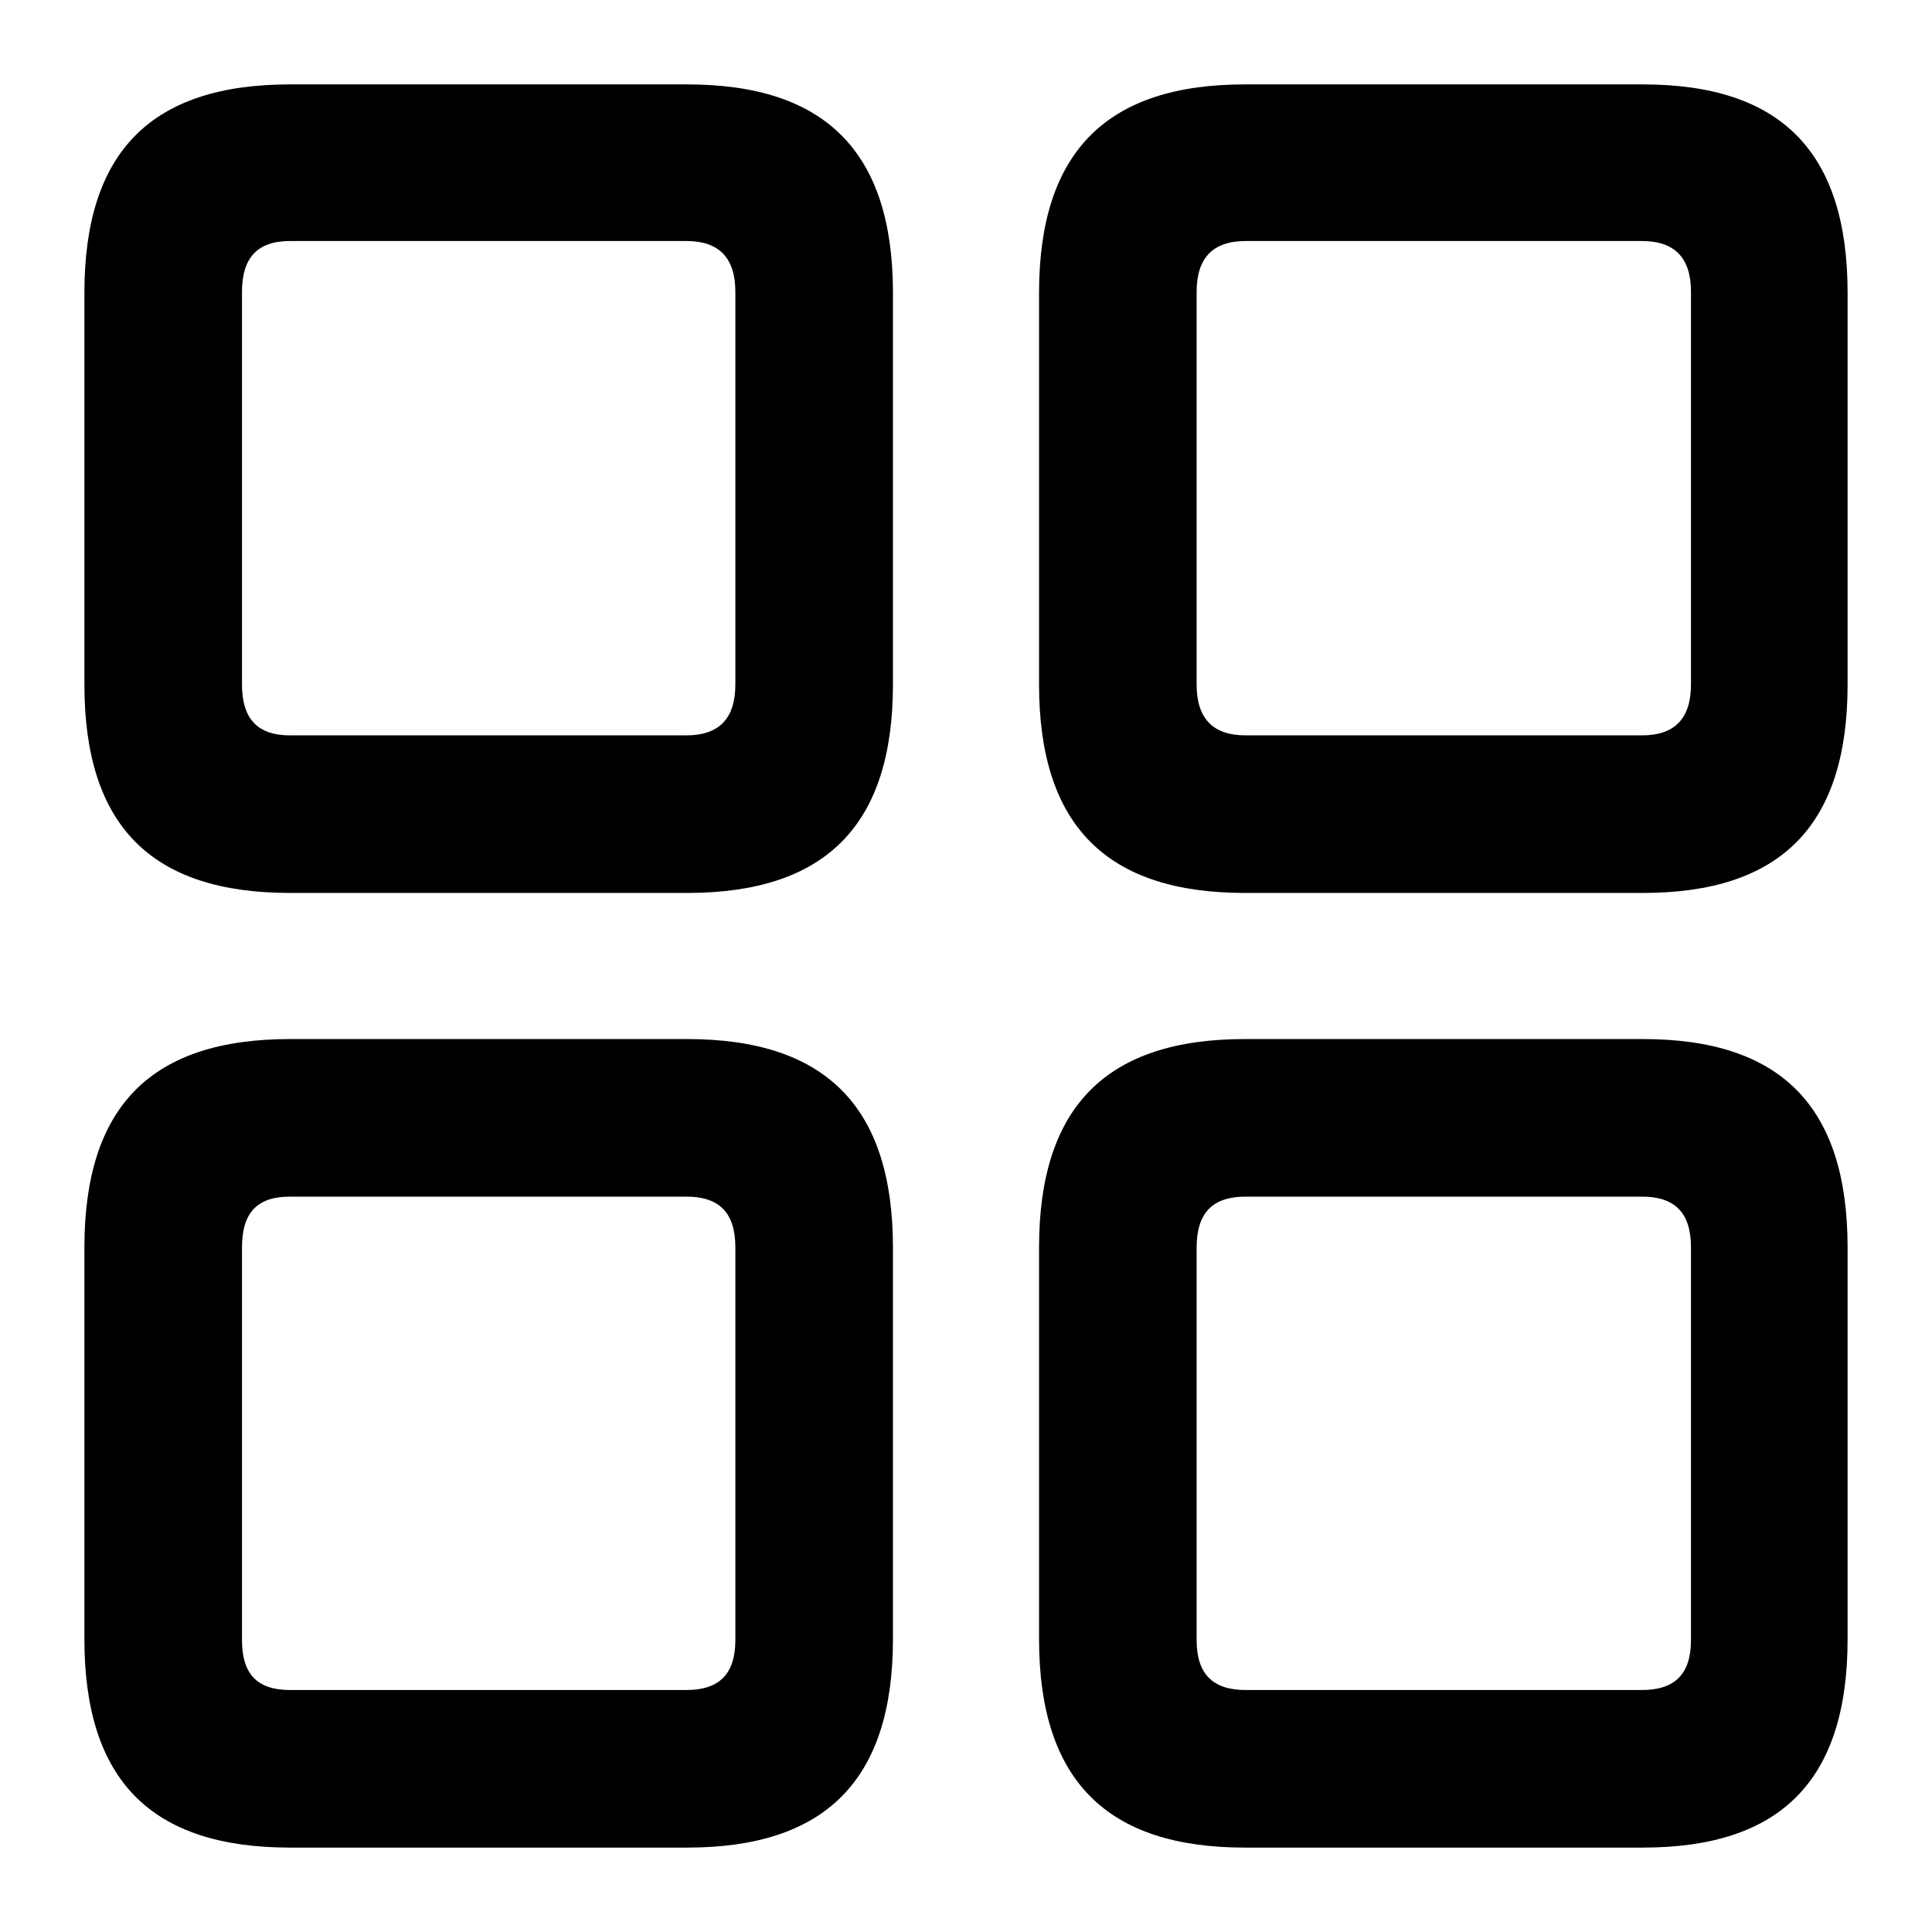
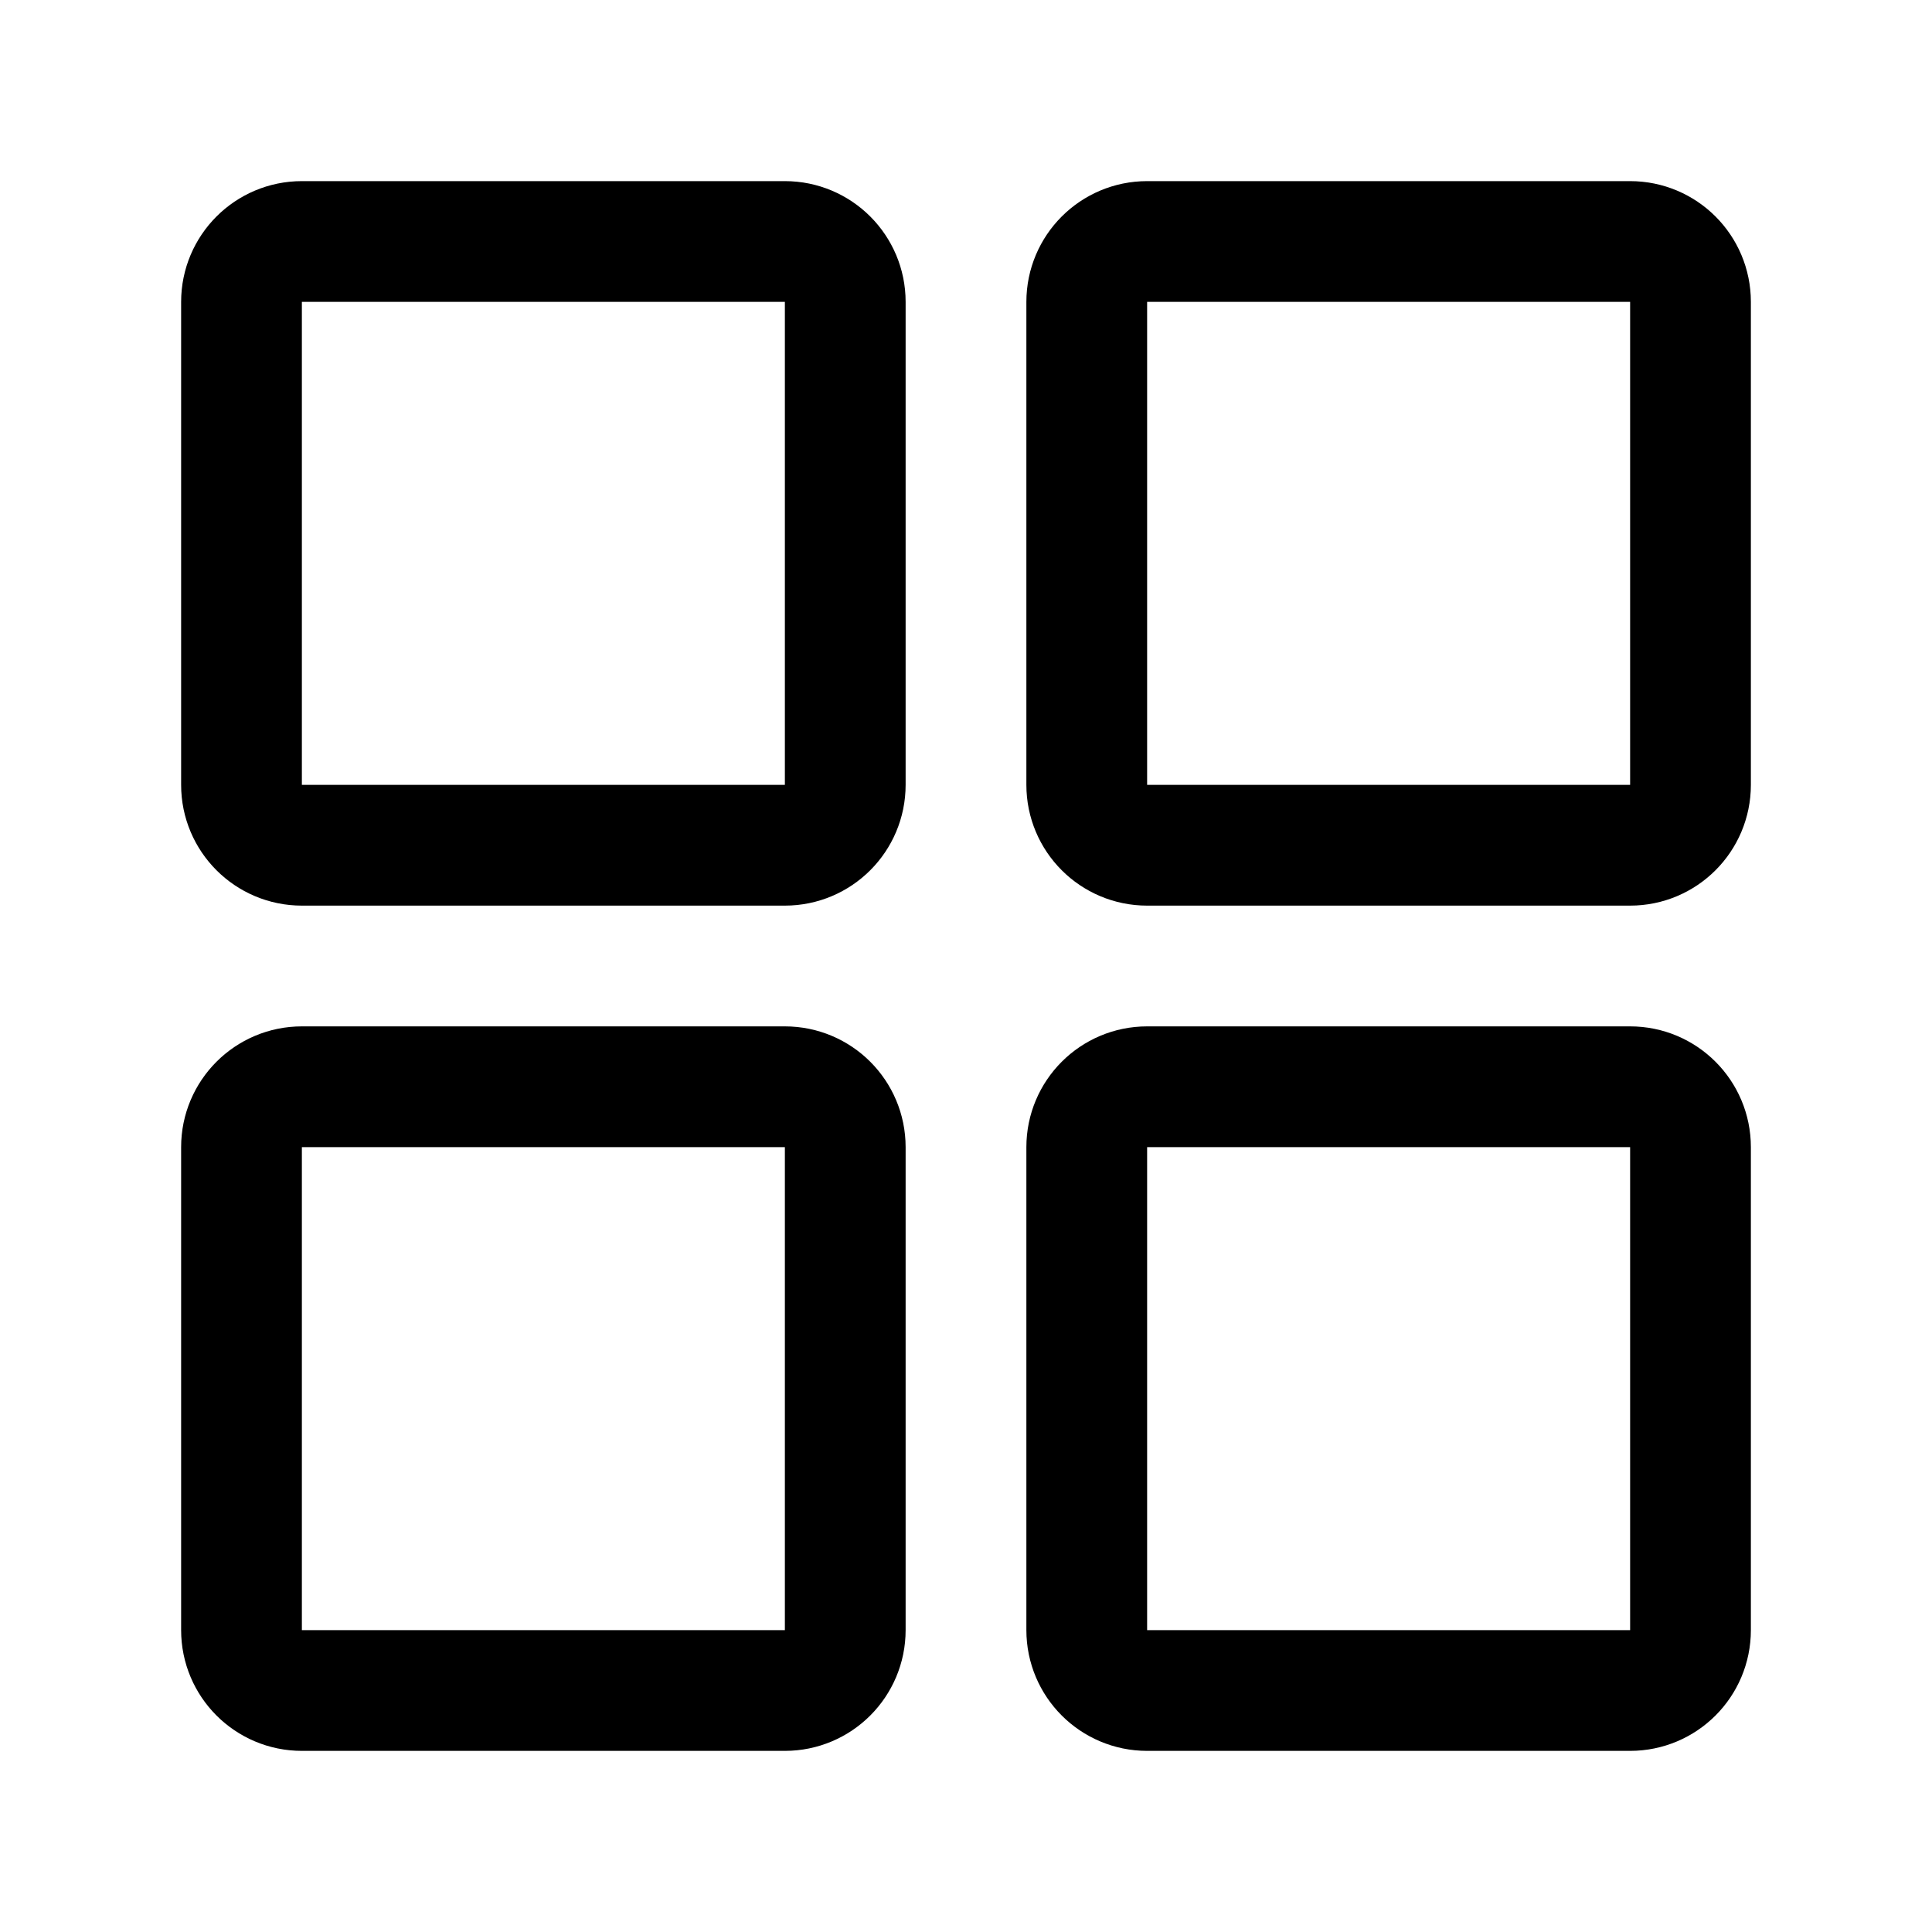
<svg xmlns="http://www.w3.org/2000/svg" width="16" height="16" viewBox="0 0 16 16" fill="none">
-   <g style="mix-blend-mode:luminosity">
-     <path d="M2.402 7.395H5.691C6.832 7.395 7.395 6.84 7.395 5.668V2.426C7.395 1.254 6.832 0.699 5.691 0.699H2.402C1.254 0.699 0.699 1.254 0.699 2.426V5.668C0.699 6.84 1.254 7.395 2.402 7.395ZM10.309 7.395H13.605C14.746 7.395 15.301 6.84 15.301 5.668V2.426C15.301 1.254 14.746 0.699 13.605 0.699H10.309C9.168 0.699 8.605 1.254 8.605 2.426V5.668C8.605 6.84 9.168 7.395 10.309 7.395ZM2.402 6.09C2.129 6.09 2.004 5.949 2.004 5.668V2.418C2.004 2.137 2.129 1.996 2.402 1.996H5.684C5.957 1.996 6.09 2.137 6.09 2.418V5.668C6.09 5.949 5.957 6.09 5.684 6.09H2.402ZM10.316 6.09C10.043 6.09 9.91 5.949 9.91 5.668V2.418C9.91 2.137 10.043 1.996 10.316 1.996H13.598C13.871 1.996 14.004 2.137 14.004 2.418V5.668C14.004 5.949 13.871 6.09 13.598 6.09H10.316ZM2.402 15.301H5.691C6.832 15.301 7.395 14.746 7.395 13.574V10.332C7.395 9.16 6.832 8.605 5.691 8.605H2.402C1.254 8.605 0.699 9.16 0.699 10.332V13.574C0.699 14.746 1.254 15.301 2.402 15.301ZM10.309 15.301H13.605C14.746 15.301 15.301 14.746 15.301 13.574V10.332C15.301 9.16 14.746 8.605 13.605 8.605H10.309C9.168 8.605 8.605 9.16 8.605 10.332V13.574C8.605 14.746 9.168 15.301 10.309 15.301ZM2.402 13.996C2.129 13.996 2.004 13.863 2.004 13.582V10.332C2.004 10.043 2.129 9.91 2.402 9.91H5.684C5.957 9.91 6.09 10.043 6.09 10.332V13.582C6.09 13.863 5.957 13.996 5.684 13.996H2.402ZM10.316 13.996C10.043 13.996 9.91 13.863 9.91 13.582V10.332C9.91 10.043 10.043 9.91 10.316 9.91H13.598C13.871 9.91 14.004 10.043 14.004 10.332V13.582C14.004 13.863 13.871 13.996 13.598 13.996H10.316Z" fill="black" />
-   </g>
+   <rect x="2" y="2" width="5" height="5" rx="0.5" stroke="black" />
+   <rect x="9" y="2" width="5" height="5" rx="0.5" stroke="black" />
+   <rect x="2" y="9" width="5" height="5" rx="0.5" stroke="black" />
+   <rect x="9" y="9" width="5" height="5" rx="0.5" stroke="black" />
</svg>
